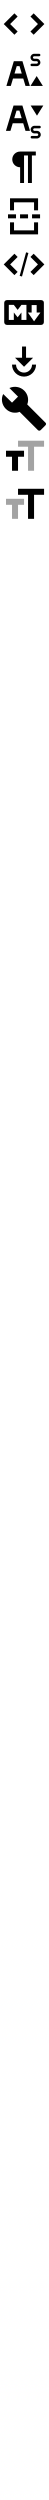
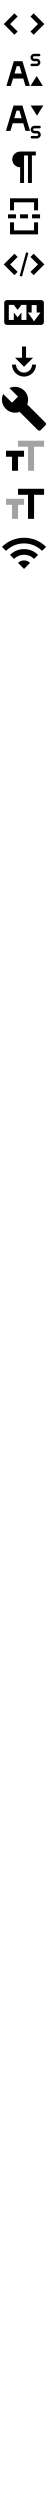
<svg xmlns="http://www.w3.org/2000/svg" width="24" height="1248" viewBox="0 0 24 1248">
  <svg width="24" height="24" viewBox="0 0 24 24" id="ic_code_24px" y="0">
    <path d="M15.201 15.735l1.601 1.601 5.336-5.336-5.336-5.336-1.601 1.601 3.735 3.735z" />
    <path d="M8.799 8.265l-1.601-1.601-5.336 5.336 5.336 5.336 1.601-1.601-3.735-3.735z" />
  </svg>
  <svg width="24" height="24" viewBox="0 0 24 24" id="ic_superscript_24px" y="24">
    <path d="M5.389 18.895l1.111-3.703h5.106l1.111 3.703h2.191l-3.703-12.342h-4.305l-3.703 12.342h2.192zM8.351 9.021h1.403l1.111 3.703h-3.625l1.111-3.703zM15.224 18.895l3.086-4.937 3.086 4.937h-6.171z" />
    <path d="M18.309 5.318h-1.234c-0.34 0-0.617-0.277-0.617-0.617s0.277-0.617 0.617-0.617h2.468c0.341 0 0.617-0.276 0.617-0.617s-0.276-0.617-0.617-0.617h-2.468c-1.021 0-1.851 0.831-1.851 1.851 0 0.474 0.179 0.906 0.473 1.234 0.339 0.378 0.831 0.617 1.378 0.617h1.234c0.34 0 0.617 0.277 0.617 0.617s-0.277 0.617-0.617 0.617h-2.468c-0.341 0-0.617 0.276-0.617 0.617s0.276 0.617 0.617 0.617h2.468c1.021 0 1.851-0.831 1.851-1.851 0-0.474-0.179-0.906-0.473-1.234-0.339-0.378-0.831-0.617-1.378-0.617z" />
  </svg>
  <svg width="24" height="24" viewBox="0 0 24 24" id="ic_subscript_24px" y="48">
    <path d="M5.214 17.326l1.139-3.796h5.234l1.139 3.796h2.246l-3.796-12.652h-4.413l-3.796 12.652h2.246zM8.25 7.204h1.438l1.139 3.796h-3.716l1.139-3.796zM21.622 4.674l-3.163 5.061-3.163-5.061h6.326z" />
    <path d="M18.459 17.326h-1.265c-0.349 0-0.633-0.284-0.633-0.633s0.284-0.633 0.633-0.633h2.53c0.349 0 0.633-0.283 0.633-0.633s-0.283-0.633-0.633-0.633h-2.53c-1.046 0-1.898 0.851-1.898 1.898 0 0.486 0.184 0.929 0.485 1.265 0.348 0.388 0.852 0.633 1.413 0.633h1.265c0.349 0 0.633 0.284 0.633 0.633s-0.284 0.633-0.633 0.633h-2.53c-0.349 0-0.633 0.283-0.633 0.633s0.283 0.633 0.633 0.633h2.53c1.046 0 1.898-0.851 1.898-1.898 0-0.486-0.184-0.929-0.485-1.265-0.348-0.388-0.852-0.633-1.413-0.633z" />
  </svg>
  <svg width="24" height="24" viewBox="0 0 24 24" id="ic_paragraph_24px" y="72">
    <path d="M10.040 3.659h7.841v1.96h-1.96v13.721h-1.96v-13.721h-1.96v13.721h-1.96v-7.841c-2.165 0-3.92-1.755-3.92-3.92s1.755-3.92 3.92-3.92z" />
  </svg>
  <svg width="24" height="24" viewBox="0 0 24 24" id="ic_page_break_24px" y="96">
    <path d="M5 9v-6h14v6h-2v-4h-10v4h-2z" />
    <path d="M19 15v6h-14v-6h2v4h10v-4h2z" />
    <path d="M4 11h4v2h-4v-2z" />
    <path d="M10 11h4v2h-4v-2z" />
    <path d="M16 11h4v2h-4v-2z" />
  </svg>
  <svg width="24" height="24" viewBox="0 0 24 24" id="ic_html_code_24px" y="120">
    <path d="M15.201 15.735l1.601 1.601 5.336-5.336-5.336-5.336-1.601 1.601 3.735 3.735z" />
    <path d="M8.799 8.265l-1.601-1.601-5.336 5.336 5.336 5.336 1.601-1.601-3.735-3.735z" />
    <path d="M13.022 5.973l1.158 0.316-3.201 11.739-1.158-0.316 3.201-11.739z" />
  </svg>
  <svg id="ic_markdown_24px" width="24" height="24" viewBox="0 0 24 24" y="144">
    <path d="M20.5 5.8h-17c-0.8 0-1.4 0.6-1.4 1.4v9.6c0 0.8 0.6 1.4 1.4 1.4h17c0.8 0 1.4-0.6 1.4-1.4v-9.6c0.1-0.8-0.6-1.4-1.4-1.4zM13.2 15.7h-2.5v-3.7l-1.9 2.4-1.9-2.4v3.7h-2.5v-7.5h2.5l1.9 2.5 1.9-2.5h2.5v7.5zM17 16.4l-3.1-4.4h1.9v-3.7h2.5v3.7h1.9l-3.2 4.4z" />
  </svg>
  <svg id="ic_play_for_work_24px" width="24" height="24" viewBox="0 0 24 24" y="168">
    <path d="M11 5v5.59H7.5l4.5 4.5 4.5-4.5H13V5h-2zm-5 9c0 3.31 2.69 6 6 6s6-2.69 6-6h-2c0 2.21-1.79 4-4 4s-4-1.79-4-4H6z" />
  </svg>
  <svg id="ic_build_24px" width="24" height="24" viewBox="0 0 24 24" y="192">
    <path d="M22.7 19l-9.1-9.1c.9-2.3.4-5-1.5-6.9-2-2-5-2.4-7.4-1.3L9 6 6 9 1.6 4.7C.4 7.1.9 10.1 2.9 12.1c1.9 1.9 4.6 2.4 6.9 1.5l9.1 9.1c.4.4 1 .4 1.4 0l2.3-2.3c.5-.4.5-1.1.1-1.4z" />
  </svg>
  <svg id="ic_font_small_24px" width="24" height="24" viewBox="0 0 24 24" y="216">
    <path d="M3 12h3v7h3v-7h3v-3h-9v3z" />
    <path opacity="0.36" d="M9 4v3h5v12h3v-12h5v-3h-13z" />
  </svg>
  <svg id="ic_font_big_24px" width="24" height="24" viewBox="0 0 24 24" y="240">
    <path opacity="0.36" d="M3 12h3v7h3v-7h3v-3h-9v3z" />
    <path d="M9 4v3h5v12h3v-12h5v-3h-13z" />
  </svg>
+   <svg id="ic_wifi_24px" width="24" height="24" viewBox="0 0 24 24" y="264">
+     <path d="M1 9l2 2c4.97-4.97 13.03-4.97 18 0l2-2C16.93 2.93 7.08 2.93 1 9zm8 8l3 3 3-3c-1.65-1.66-4.34-1.66-6 0zm-4-4l2 2c2.76-2.76 7.24-2.76 10 0l2-2C15.14 9.14 8.87 9.14 5 13z" />
+   </svg>
</svg>
